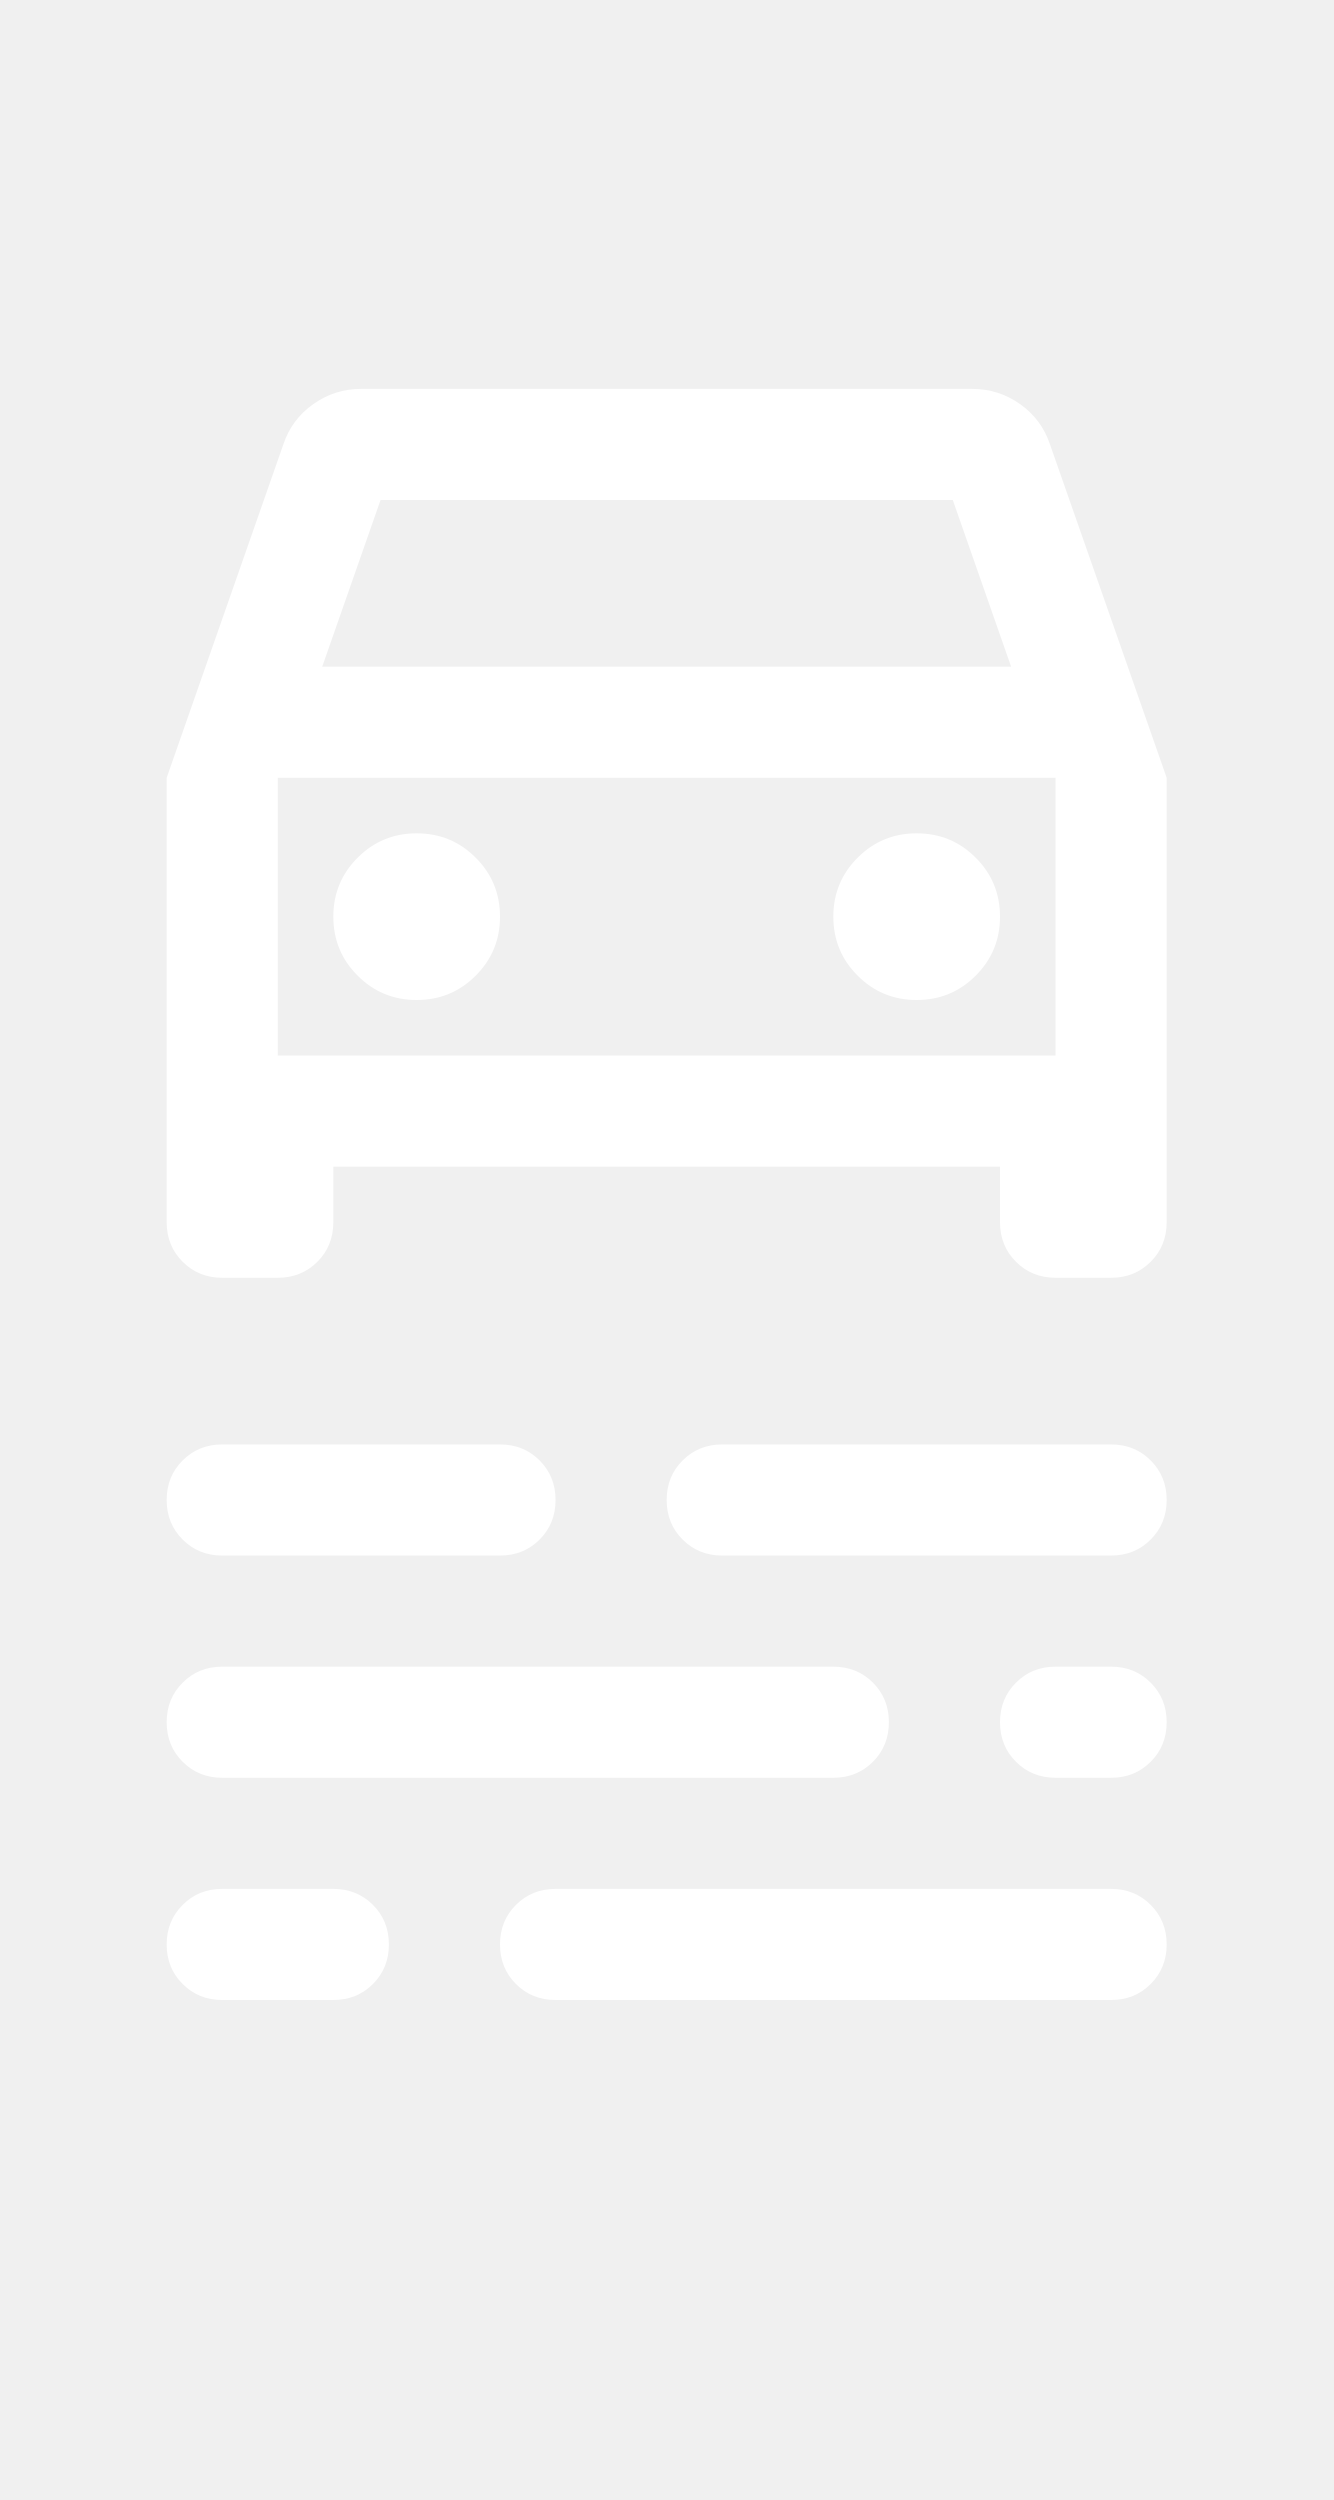
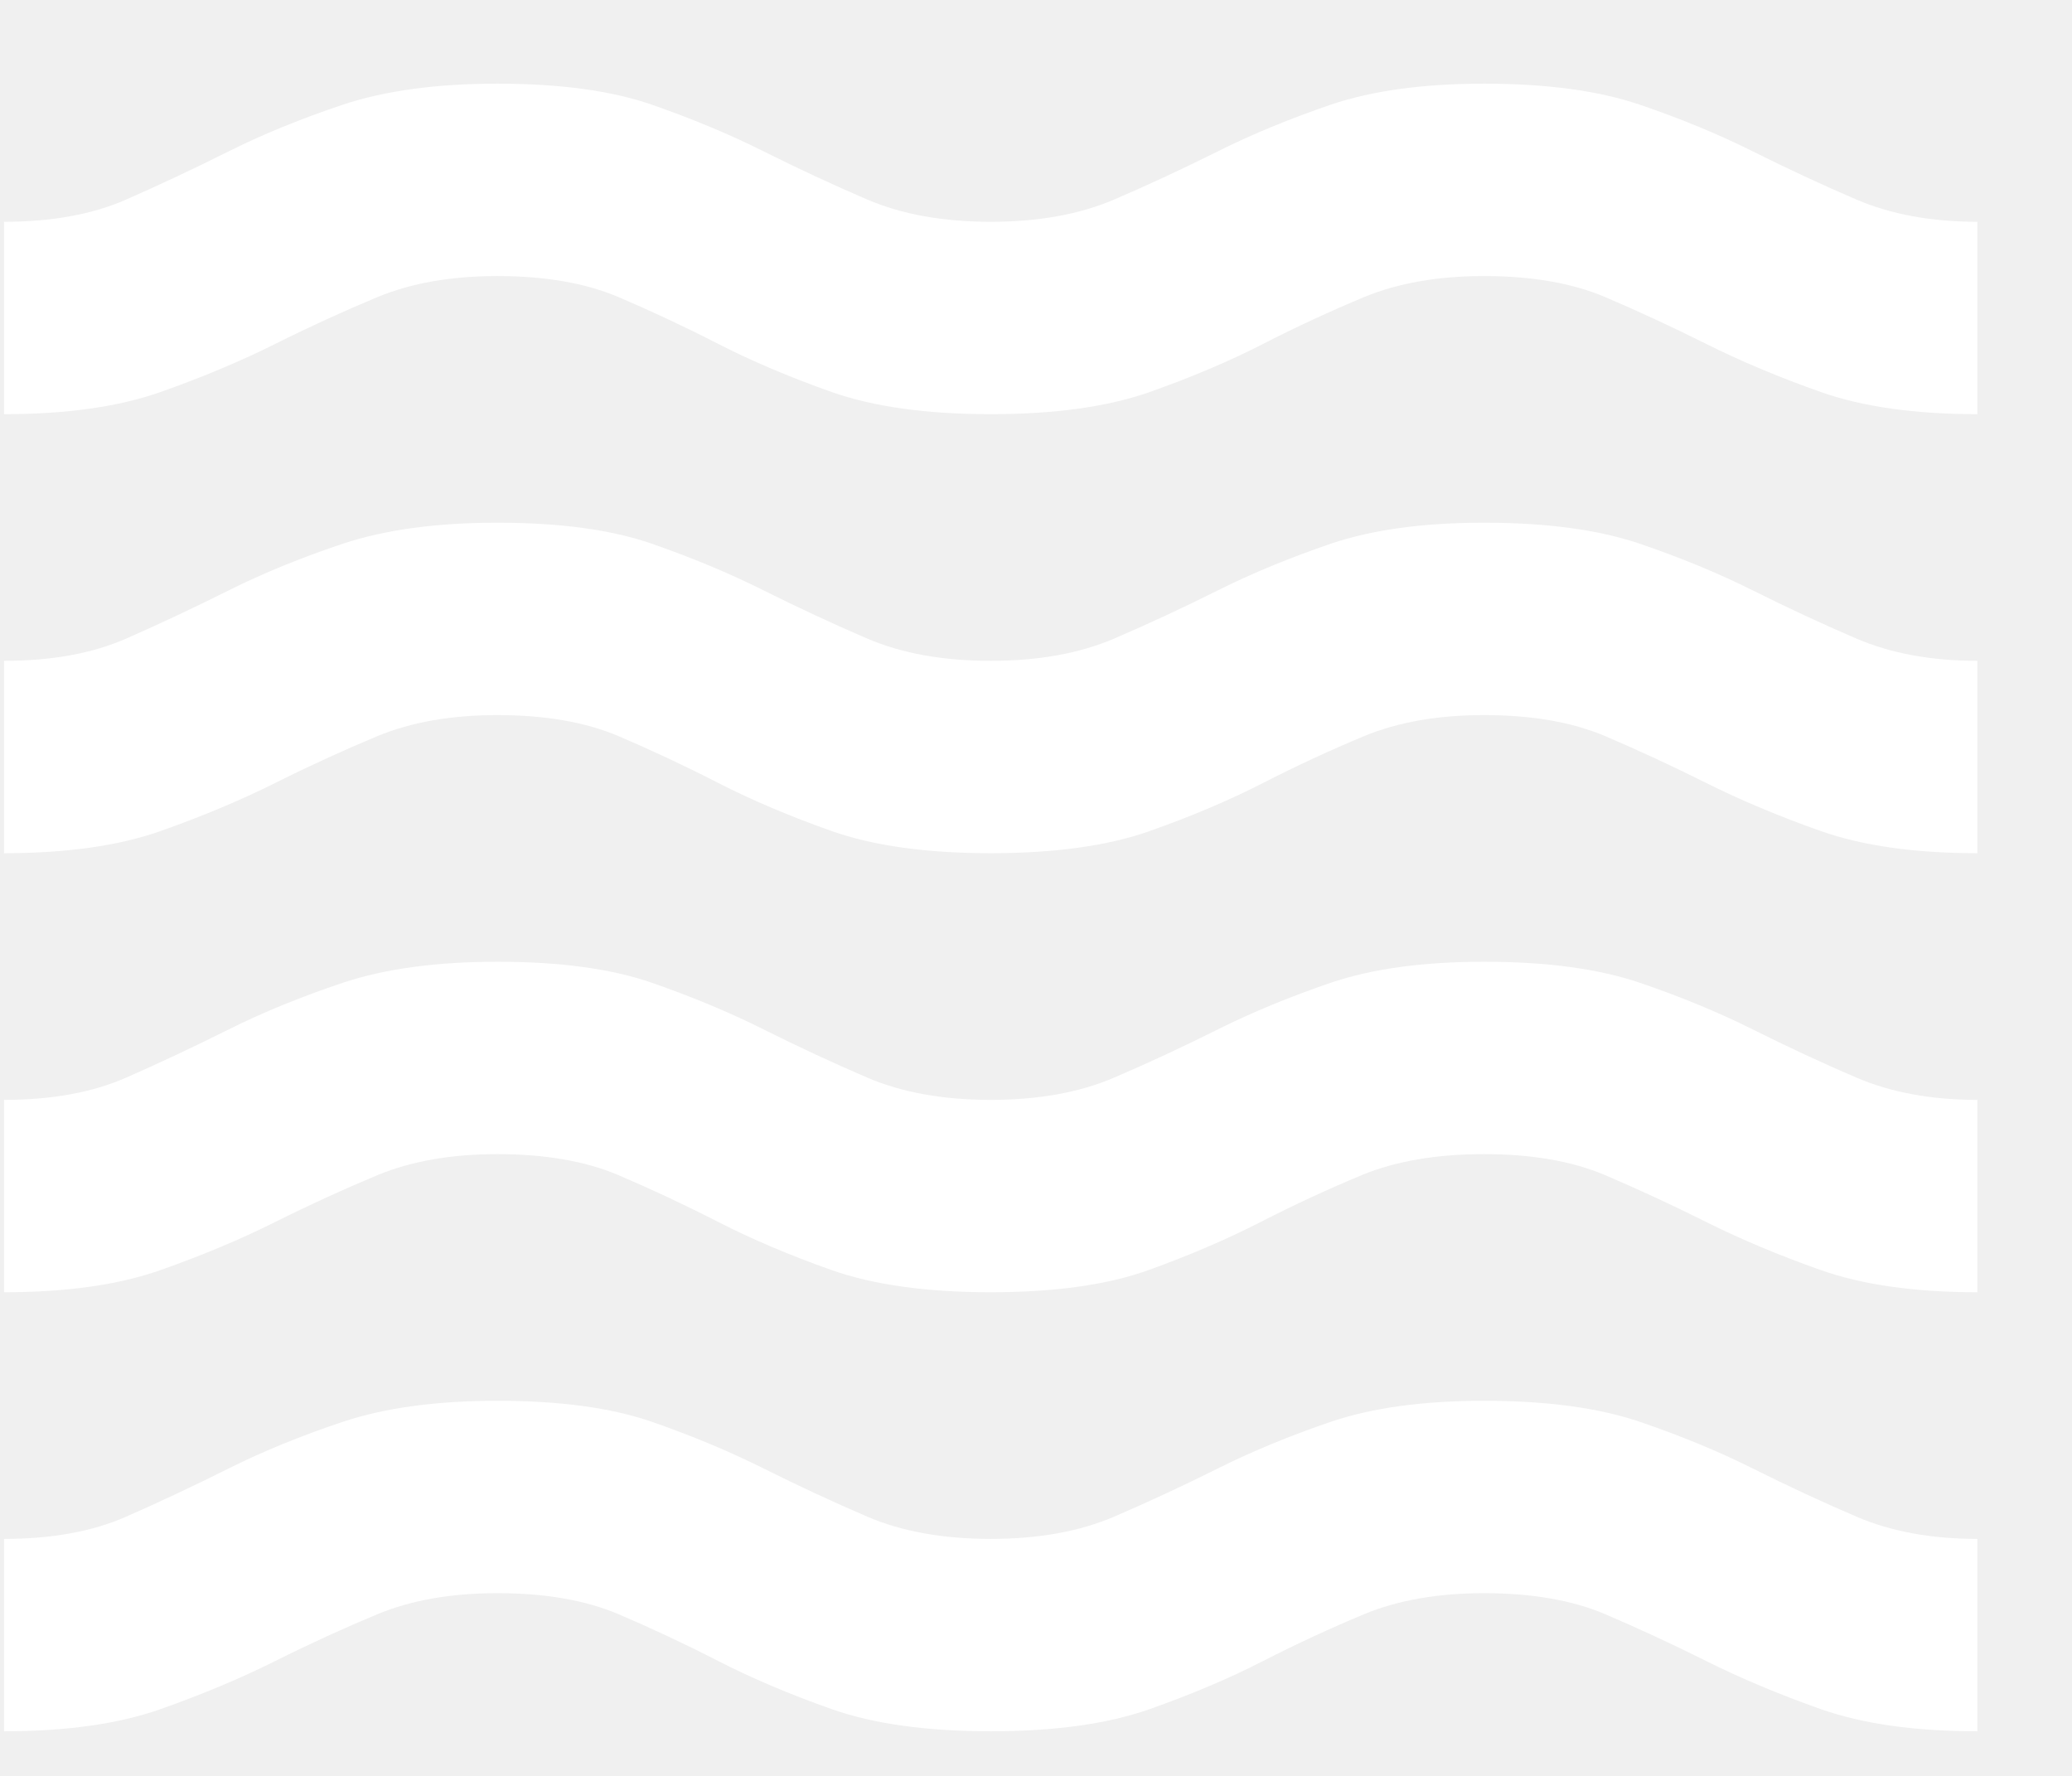
- <svg xmlns="http://www.w3.org/2000/svg" width="24" height="45" viewBox="0 0 24 45" fill="none" version="1.1" id="svg2">
-   <defs id="defs2" />
-   <mask id="mask0_981_4087" style="mask-type:alpha" maskUnits="userSpaceOnUse" x="0" y="0" width="24" height="24">
-     <rect width="24" height="24" fill="#D9D9D9" id="rect1" />
-   </mask>
-   <g mask="url(#mask0_981_4087)" id="g1">
-     <path d="M6 21V22C6 22.283 5.904 22.521 5.713 22.712C5.521 22.904 5.283 23 5 23H4C3.717 23 3.479 22.904 3.288 22.712C3.096 22.521 3 22.283 3 22V14L5.1 8C5.2 7.7 5.379 7.458 5.638 7.275C5.896 7.092 6.183 7 6.5 7H17.5C17.817 7 18.104 7.092 18.363 7.275C18.621 7.458 18.8 7.7 18.9 8L21 14V22C21 22.283 20.904 22.521 20.712 22.712C20.521 22.904 20.283 23 20 23H19C18.717 23 18.479 22.904 18.288 22.712C18.096 22.521 18 22.283 18 22V21H6ZM5.8 12H18.2L17.15 9H6.85L5.8 12ZM7.5 18C7.917 18 8.271 17.854 8.562 17.562C8.854 17.271 9 16.917 9 16.5C9 16.083 8.854 15.729 8.562 15.438C8.271 15.146 7.917 15 7.5 15C7.083 15 6.729 15.146 6.438 15.438C6.146 15.729 6 16.083 6 16.5C6 16.917 6.146 17.271 6.438 17.562C6.729 17.854 7.083 18 7.5 18ZM16.5 18C16.917 18 17.271 17.854 17.562 17.562C17.854 17.271 18 16.917 18 16.5C18 16.083 17.854 15.729 17.562 15.438C17.271 15.146 16.917 15 16.5 15C16.083 15 15.729 15.146 15.438 15.438C15.146 15.729 15 16.083 15 16.5C15 16.917 15.146 17.271 15.438 17.562C15.729 17.854 16.083 18 16.5 18ZM5 19H19V14H5V19Z" fill="white" id="path1" />
-   </g>
-   <mask id="mask1_981_4087" style="mask-type:alpha" maskUnits="userSpaceOnUse" x="0" y="21" width="24" height="24">
-     <rect y="21" width="24" height="24" fill="#D9D9D9" id="rect2" />
-   </mask>
-   <g mask="url(#mask1_981_4087)" id="g2">
-     <path d="M4 36C3.717 36 3.479 35.904 3.288 35.712C3.096 35.521 3 35.283 3 35C3 34.717 3.096 34.479 3.288 34.288C3.479 34.096 3.717 34 4 34H6C6.283 34 6.521 34.096 6.713 34.288C6.904 34.479 7 34.717 7 35C7 35.283 6.904 35.521 6.713 35.712C6.521 35.904 6.283 36 6 36H4ZM10 36C9.717 36 9.479 35.904 9.287 35.712C9.096 35.521 9 35.283 9 35C9 34.717 9.096 34.479 9.287 34.288C9.479 34.096 9.717 34 10 34H20C20.283 34 20.521 34.096 20.712 34.288C20.904 34.479 21 34.717 21 35C21 35.283 20.904 35.521 20.712 35.712C20.521 35.904 20.283 36 20 36H10ZM4 32C3.717 32 3.479 31.904 3.288 31.712C3.096 31.521 3 31.283 3 31C3 30.717 3.096 30.479 3.288 30.288C3.479 30.096 3.717 30 4 30H15C15.283 30 15.521 30.096 15.713 30.288C15.904 30.479 16 30.717 16 31C16 31.283 15.904 31.521 15.713 31.712C15.521 31.904 15.283 32 15 32H4ZM19 32C18.717 32 18.479 31.904 18.288 31.712C18.096 31.521 18 31.283 18 31C18 30.717 18.096 30.479 18.288 30.288C18.479 30.096 18.717 30 19 30H20C20.283 30 20.521 30.096 20.712 30.288C20.904 30.479 21 30.717 21 31C21 31.283 20.904 31.521 20.712 31.712C20.521 31.904 20.283 32 20 32H19ZM4 28C3.717 28 3.479 27.904 3.288 27.712C3.096 27.521 3 27.283 3 27C3 26.717 3.096 26.479 3.288 26.288C3.479 26.096 3.717 26 4 26H9C9.283 26 9.521 26.096 9.713 26.288C9.904 26.479 10 26.717 10 27C10 27.283 9.904 27.521 9.713 27.712C9.521 27.904 9.283 28 9 28H4ZM13 28C12.717 28 12.479 27.904 12.287 27.712C12.096 27.521 12 27.283 12 27C12 26.717 12.096 26.479 12.287 26.288C12.479 26.096 12.717 26 13 26H20C20.283 26 20.521 26.096 20.712 26.288C20.904 26.479 21 26.717 21 27C21 27.283 20.904 27.521 20.712 27.712C20.521 27.904 20.283 28 20 28H13Z" fill="white" id="path2" />
-   </g>
+ <svg xmlns="http://www.w3.org/2000/svg" width="21" height="18" viewBox="0 0 21 18" fill="none" version="1.1" id="svg1">
+   <defs id="defs1" />
+   <path d="M0.041 17.548V15.598C0.524 15.598 0.937 15.523 1.278 15.373C1.62 15.223 1.966 15.06 2.316 14.885C2.666 14.71 3.053 14.552 3.478 14.41C3.903 14.269 4.424 14.198 5.041 14.198C5.674 14.198 6.195 14.269 6.603 14.41C7.012 14.552 7.391 14.71 7.741 14.885C8.091 15.06 8.441 15.223 8.791 15.373C9.141 15.523 9.558 15.598 10.041 15.598C10.524 15.598 10.941 15.523 11.291 15.373C11.641 15.223 11.991 15.06 12.341 14.885C12.691 14.71 13.074 14.552 13.491 14.41C13.908 14.269 14.424 14.198 15.041 14.198C15.674 14.198 16.199 14.269 16.616 14.41C17.033 14.552 17.416 14.71 17.766 14.885C18.116 15.06 18.466 15.223 18.816 15.373C19.166 15.523 19.574 15.598 20.041 15.598V17.548C19.408 17.548 18.878 17.473 18.453 17.323C18.028 17.173 17.641 17.01 17.291 16.835C16.941 16.66 16.599 16.502 16.266 16.36C15.933 16.219 15.524 16.148 15.041 16.148C14.574 16.148 14.17 16.219 13.828 16.36C13.487 16.502 13.145 16.66 12.803 16.835C12.462 17.01 12.078 17.173 11.653 17.323C11.228 17.473 10.691 17.548 10.041 17.548C9.391 17.548 8.853 17.473 8.428 17.323C8.003 17.173 7.62 17.01 7.278 16.835C6.937 16.66 6.599 16.502 6.266 16.36C5.933 16.219 5.524 16.148 5.041 16.148C4.574 16.148 4.17 16.219 3.828 16.36C3.487 16.502 3.141 16.66 2.791 16.835C2.441 17.01 2.053 17.173 1.628 17.323C1.203 17.473 0.674 17.548 0.041 17.548ZM0.041 13.098V11.148C0.524 11.148 0.937 11.073 1.278 10.923C1.62 10.773 1.966 10.61 2.316 10.435C2.666 10.26 3.053 10.102 3.478 9.96C3.903 9.819 4.424 9.748 5.041 9.748C5.674 9.748 6.195 9.819 6.603 9.96C7.012 10.102 7.391 10.26 7.741 10.435C8.091 10.61 8.441 10.773 8.791 10.923C9.141 11.073 9.558 11.148 10.041 11.148C10.524 11.148 10.941 11.073 11.291 10.923C11.641 10.773 11.991 10.61 12.341 10.435C12.691 10.26 13.074 10.102 13.491 9.96C13.908 9.819 14.424 9.748 15.041 9.748C15.674 9.748 16.199 9.819 16.616 9.96C17.033 10.102 17.416 10.26 17.766 10.435C18.116 10.61 18.466 10.773 18.816 10.923C19.166 11.073 19.574 11.148 20.041 11.148V13.098C19.408 13.098 18.878 13.023 18.453 12.873C18.028 12.723 17.641 12.56 17.291 12.385C16.941 12.21 16.599 12.052 16.266 11.91C15.933 11.769 15.524 11.698 15.041 11.698C14.558 11.698 14.145 11.769 13.803 11.91C13.462 12.052 13.12 12.21 12.778 12.385C12.437 12.56 12.058 12.723 11.641 12.873C11.224 13.023 10.691 13.098 10.041 13.098C9.391 13.098 8.853 13.023 8.428 12.873C8.003 12.723 7.62 12.56 7.278 12.385C6.937 12.21 6.599 12.052 6.266 11.91C5.933 11.769 5.524 11.698 5.041 11.698C4.574 11.698 4.17 11.769 3.828 11.91C3.487 12.052 3.141 12.21 2.791 12.385C2.441 12.56 2.053 12.723 1.628 12.873C1.203 13.023 0.674 13.098 0.041 13.098ZM0.041 8.648V6.698C0.524 6.698 0.937 6.623 1.278 6.473C1.62 6.323 1.966 6.16 2.316 5.985C2.666 5.81 3.053 5.652 3.478 5.51C3.903 5.369 4.424 5.298 5.041 5.298C5.674 5.298 6.195 5.369 6.603 5.51C7.012 5.652 7.391 5.81 7.741 5.985C8.091 6.16 8.441 6.323 8.791 6.473C9.141 6.623 9.558 6.698 10.041 6.698C10.524 6.698 10.941 6.623 11.291 6.473C11.641 6.323 11.991 6.16 12.341 5.985C12.691 5.81 13.074 5.652 13.491 5.51C13.908 5.369 14.424 5.298 15.041 5.298C15.674 5.298 16.199 5.369 16.616 5.51C17.033 5.652 17.416 5.81 17.766 5.985C18.116 6.16 18.466 6.323 18.816 6.473C19.166 6.623 19.574 6.698 20.041 6.698V8.648C19.408 8.648 18.878 8.573 18.453 8.423C18.028 8.273 17.641 8.11 17.291 7.935C16.941 7.76 16.599 7.602 16.266 7.46C15.933 7.319 15.524 7.248 15.041 7.248C14.574 7.248 14.17 7.319 13.828 7.46C13.487 7.602 13.145 7.76 12.803 7.935C12.462 8.11 12.078 8.273 11.653 8.423C11.228 8.573 10.691 8.648 10.041 8.648C9.391 8.648 8.853 8.573 8.428 8.423C8.003 8.273 7.62 8.11 7.278 7.935C6.937 7.76 6.599 7.602 6.266 7.46C5.933 7.319 5.524 7.248 5.041 7.248C4.574 7.248 4.17 7.319 3.828 7.46C3.487 7.602 3.141 7.76 2.791 7.935C2.441 8.11 2.053 8.273 1.628 8.423C1.203 8.573 0.674 8.648 0.041 8.648ZM0.041 4.198V2.248C0.524 2.248 0.937 2.173 1.278 2.023C1.62 1.873 1.966 1.71 2.316 1.535C2.666 1.36 3.053 1.202 3.478 1.06C3.903 0.919 4.424 0.848 5.041 0.848C5.674 0.848 6.195 0.919 6.603 1.06C7.012 1.202 7.391 1.36 7.741 1.535C8.091 1.71 8.441 1.873 8.791 2.023C9.141 2.173 9.558 2.248 10.041 2.248C10.524 2.248 10.941 2.173 11.291 2.023C11.641 1.873 11.991 1.71 12.341 1.535C12.691 1.36 13.074 1.202 13.491 1.06C13.908 0.919 14.424 0.848 15.041 0.848C15.674 0.848 16.199 0.919 16.616 1.06C17.033 1.202 17.416 1.36 17.766 1.535C18.116 1.71 18.466 1.873 18.816 2.023C19.166 2.173 19.574 2.248 20.041 2.248V4.198C19.408 4.198 18.878 4.123 18.453 3.973C18.028 3.823 17.641 3.66 17.291 3.485C16.941 3.31 16.599 3.152 16.266 3.01C15.933 2.869 15.524 2.798 15.041 2.798C14.574 2.798 14.17 2.869 13.828 3.01C13.487 3.152 13.145 3.31 12.803 3.485C12.462 3.66 12.078 3.823 11.653 3.973C11.228 4.123 10.691 4.198 10.041 4.198C9.391 4.198 8.853 4.123 8.428 3.973C8.003 3.823 7.62 3.66 7.278 3.485C6.937 3.31 6.599 3.152 6.266 3.01C5.933 2.869 5.524 2.798 5.041 2.798C4.574 2.798 4.17 2.869 3.828 3.01C3.487 3.152 3.141 3.31 2.791 3.485C2.441 3.66 2.053 3.823 1.628 3.973C1.203 4.123 0.674 4.198 0.041 4.198Z" fill="white" id="path1" />
</svg>
